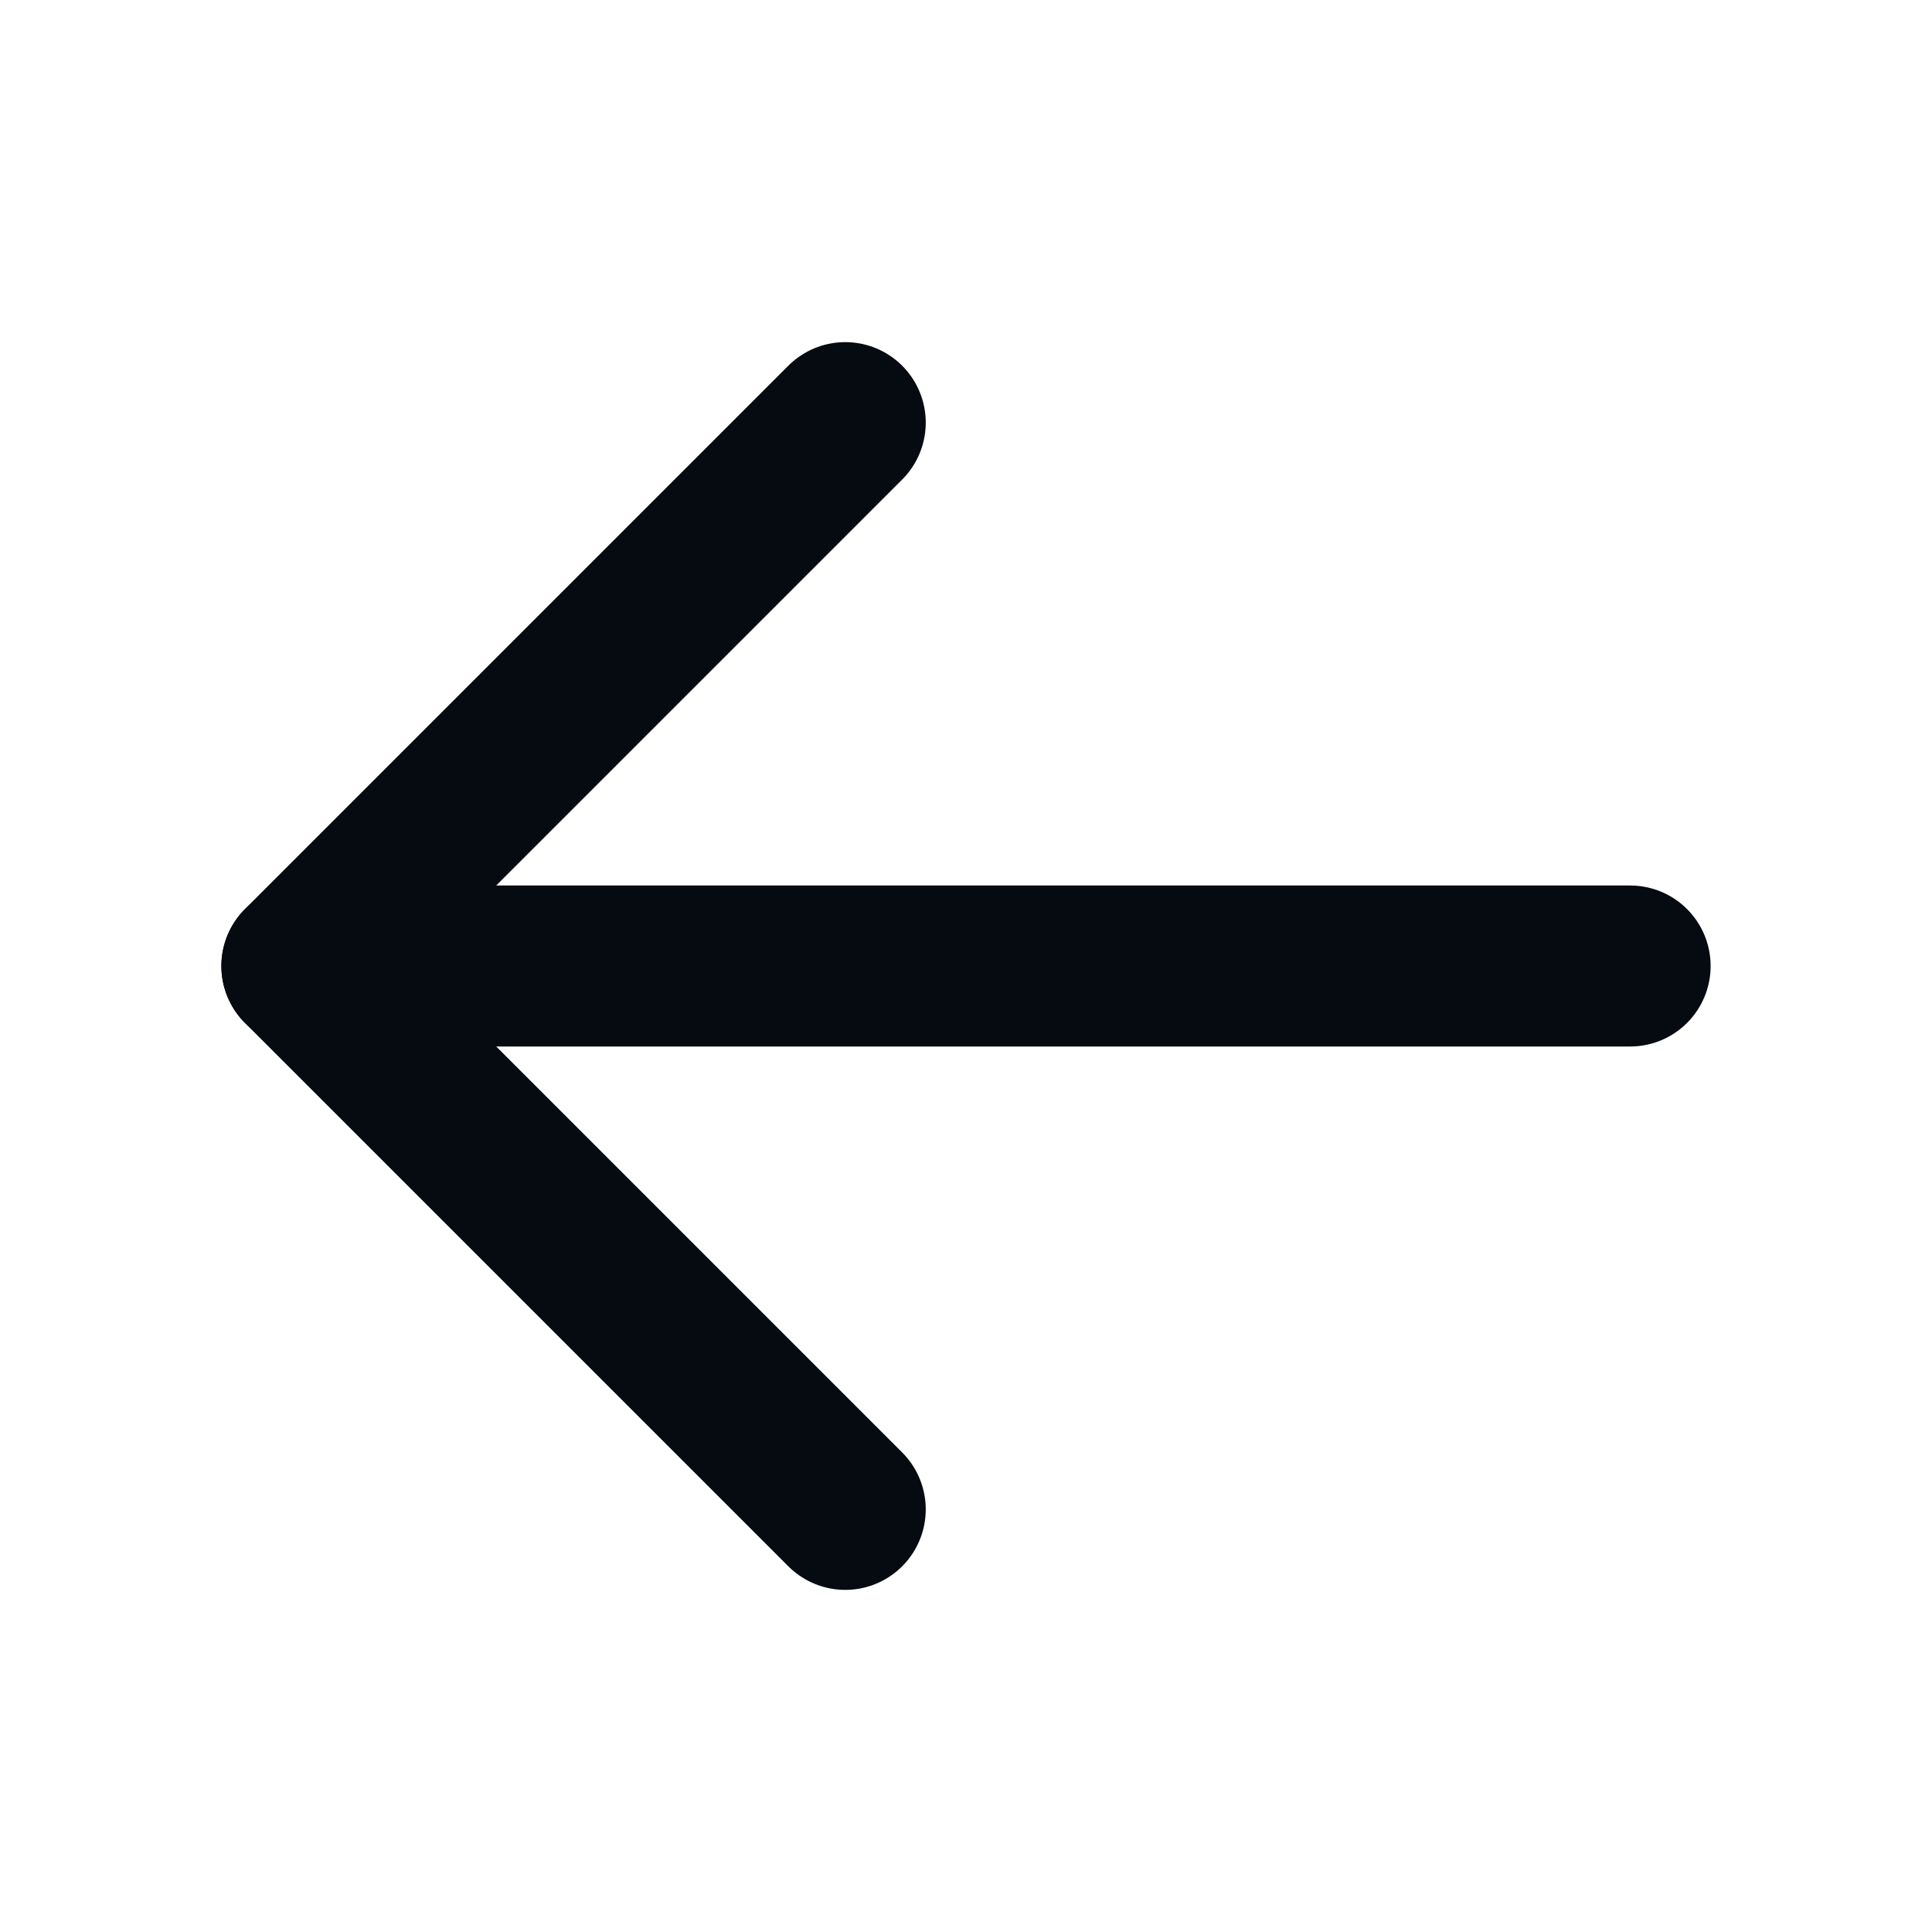
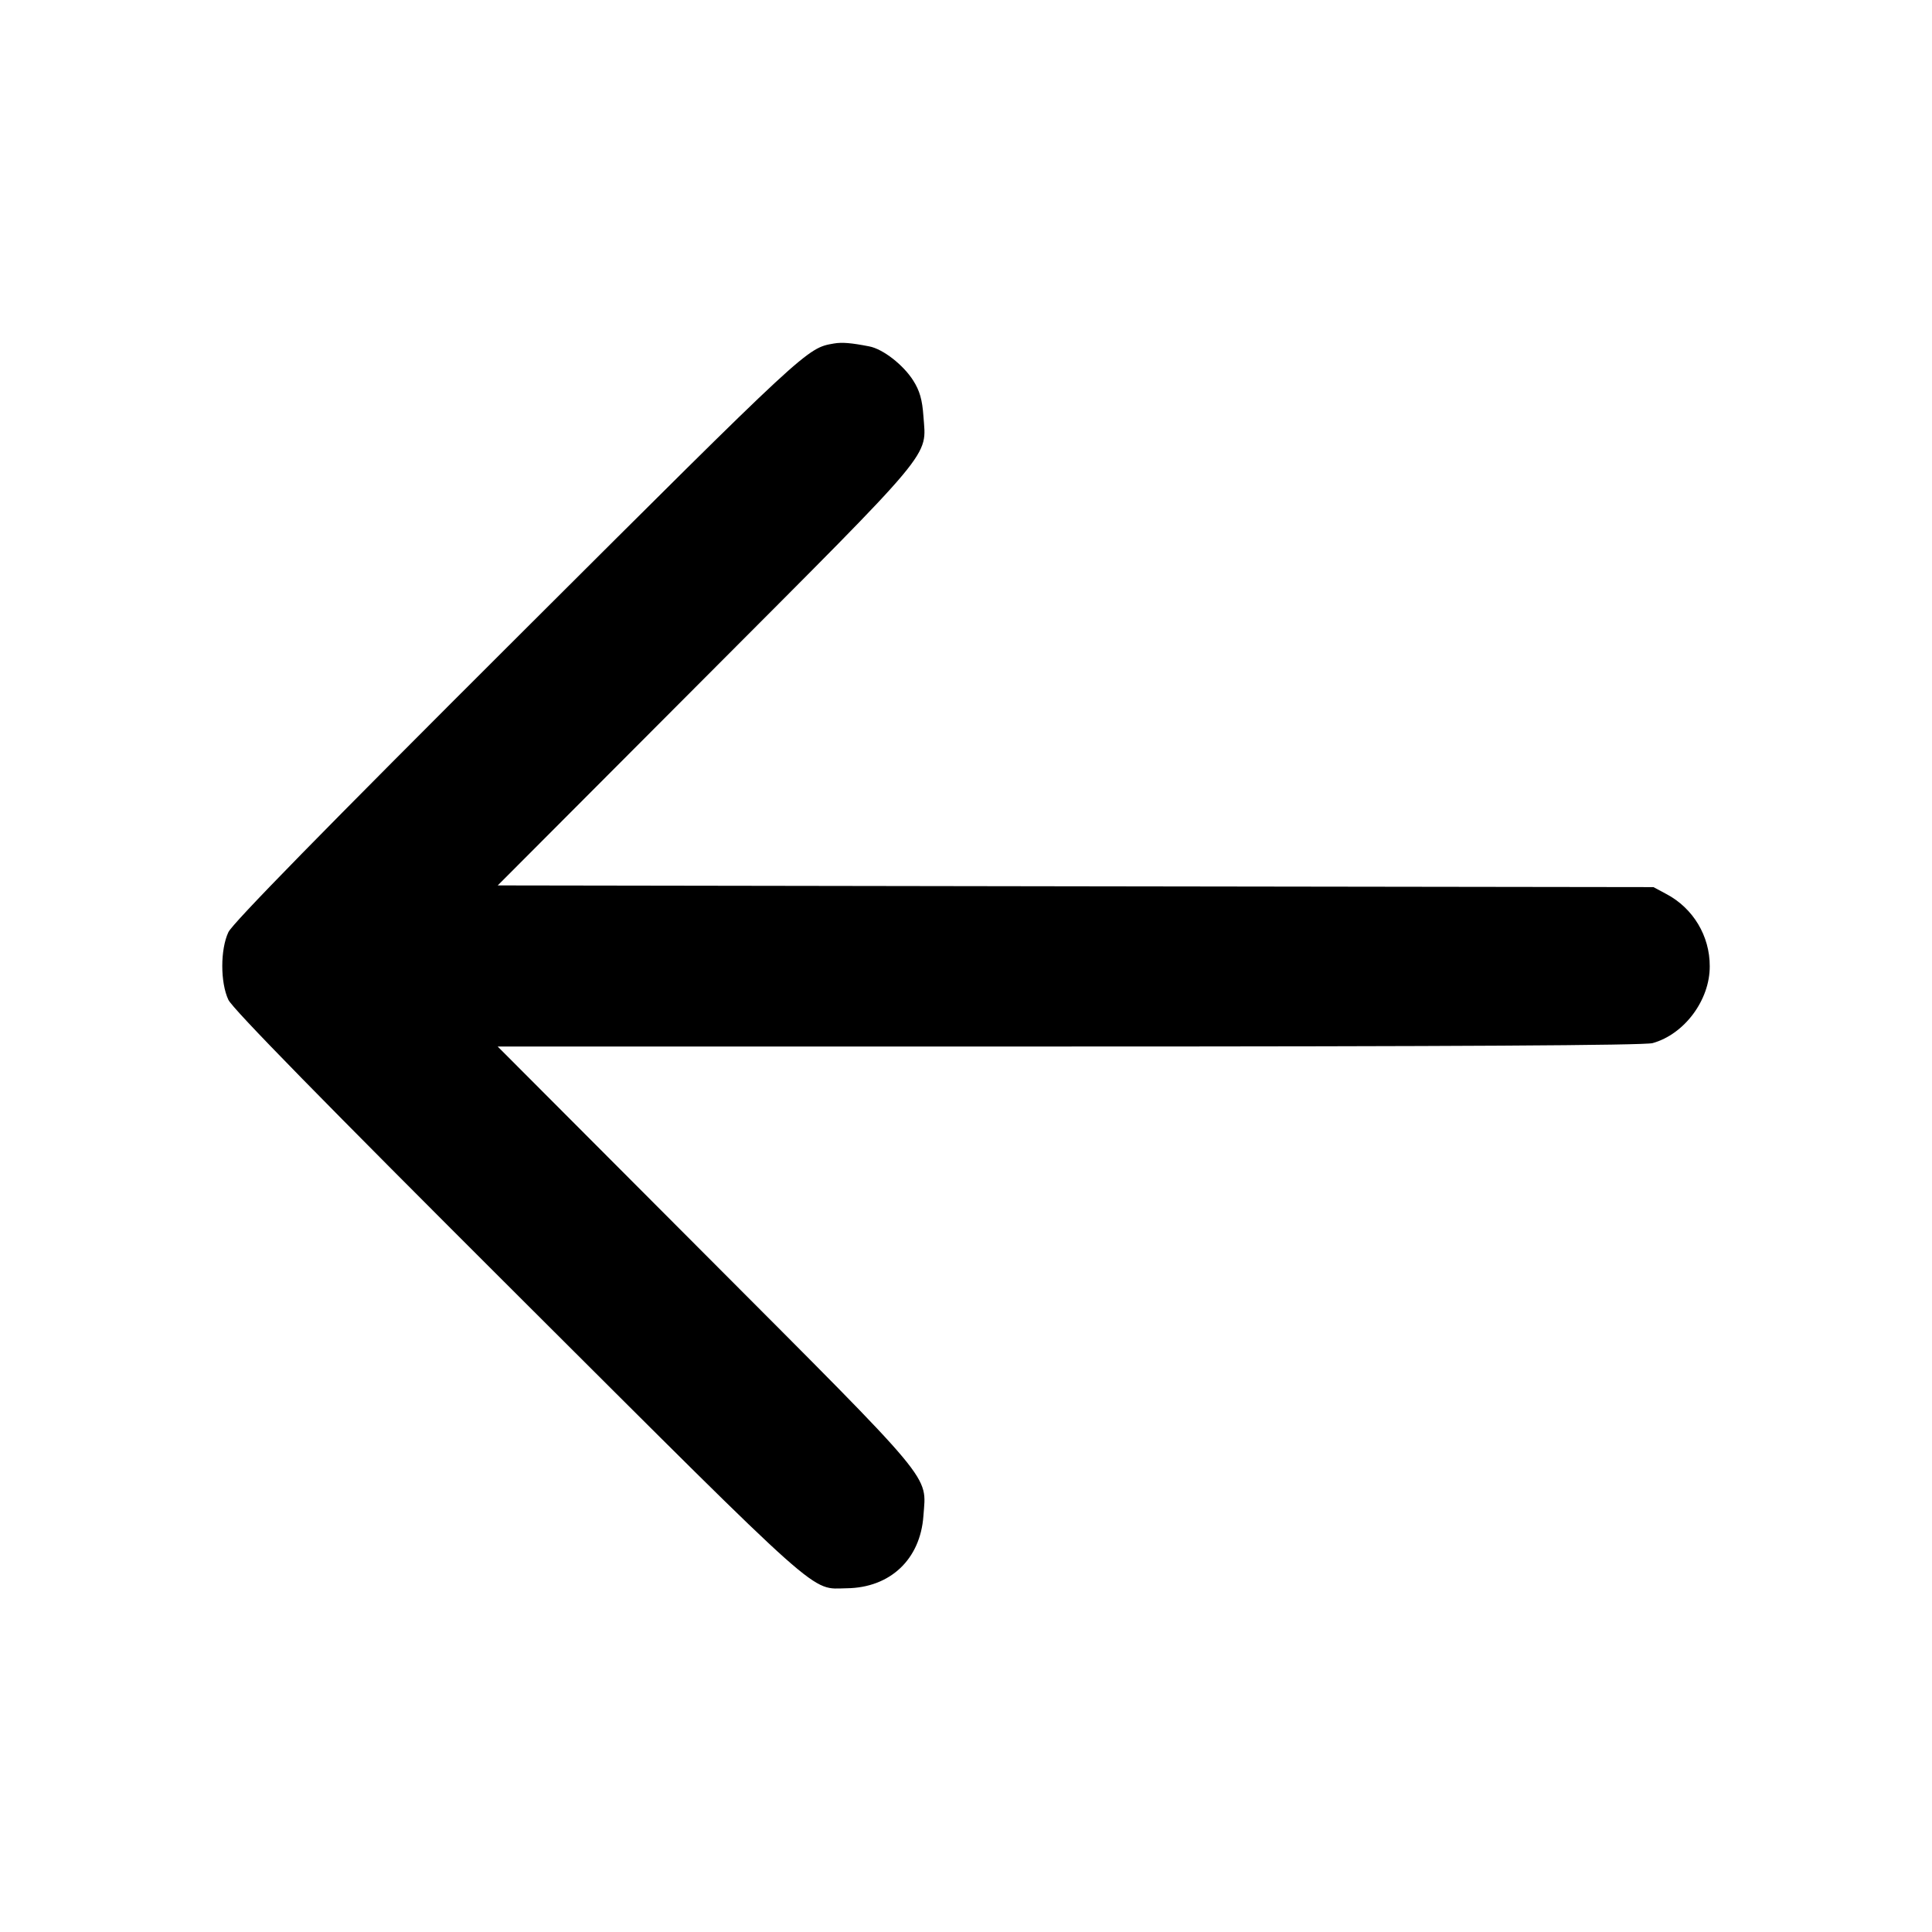
- <svg xmlns="http://www.w3.org/2000/svg" width="24" height="24" viewBox="0 0 24 24" fill="none">
-   <path d="M20.25 12L3.75 12" stroke="#060A11" stroke-width="2" stroke-linecap="round" stroke-linejoin="round" />
-   <path d="M10.5 5.25L3.75 12L10.5 18.75" stroke="#060A11" stroke-width="2" stroke-linecap="round" stroke-linejoin="round" />
+ <svg xmlns="http://www.w3.org/2000/svg" width="24" height="24" fill="none">
+   <path d="M10.36 4.267c-.338.058-.317.039-3.914 3.627-2.432 2.426-3.558 3.576-3.609 3.686-.101.215-.101.625 0 .84.051.11 1.177 1.26 3.609 3.686 3.837 3.827 3.615 3.63 4.074 3.624.539-.007.913-.36.951-.899.037-.519.176-.353-2.705-3.241L6.182 13h7.099c4.767 0 7.148-.014 7.248-.042.395-.11.712-.535.71-.955a1.01 1.01 0 0 0-.539-.897l-.16-.086-7.179-.01-7.178-.011L8.766 8.41c2.881-2.888 2.742-2.722 2.705-3.241-.014-.202-.046-.315-.126-.441-.123-.195-.377-.393-.547-.425-.225-.044-.338-.053-.438-.036" fill-rule="evenodd" fill="#000" />
</svg>
